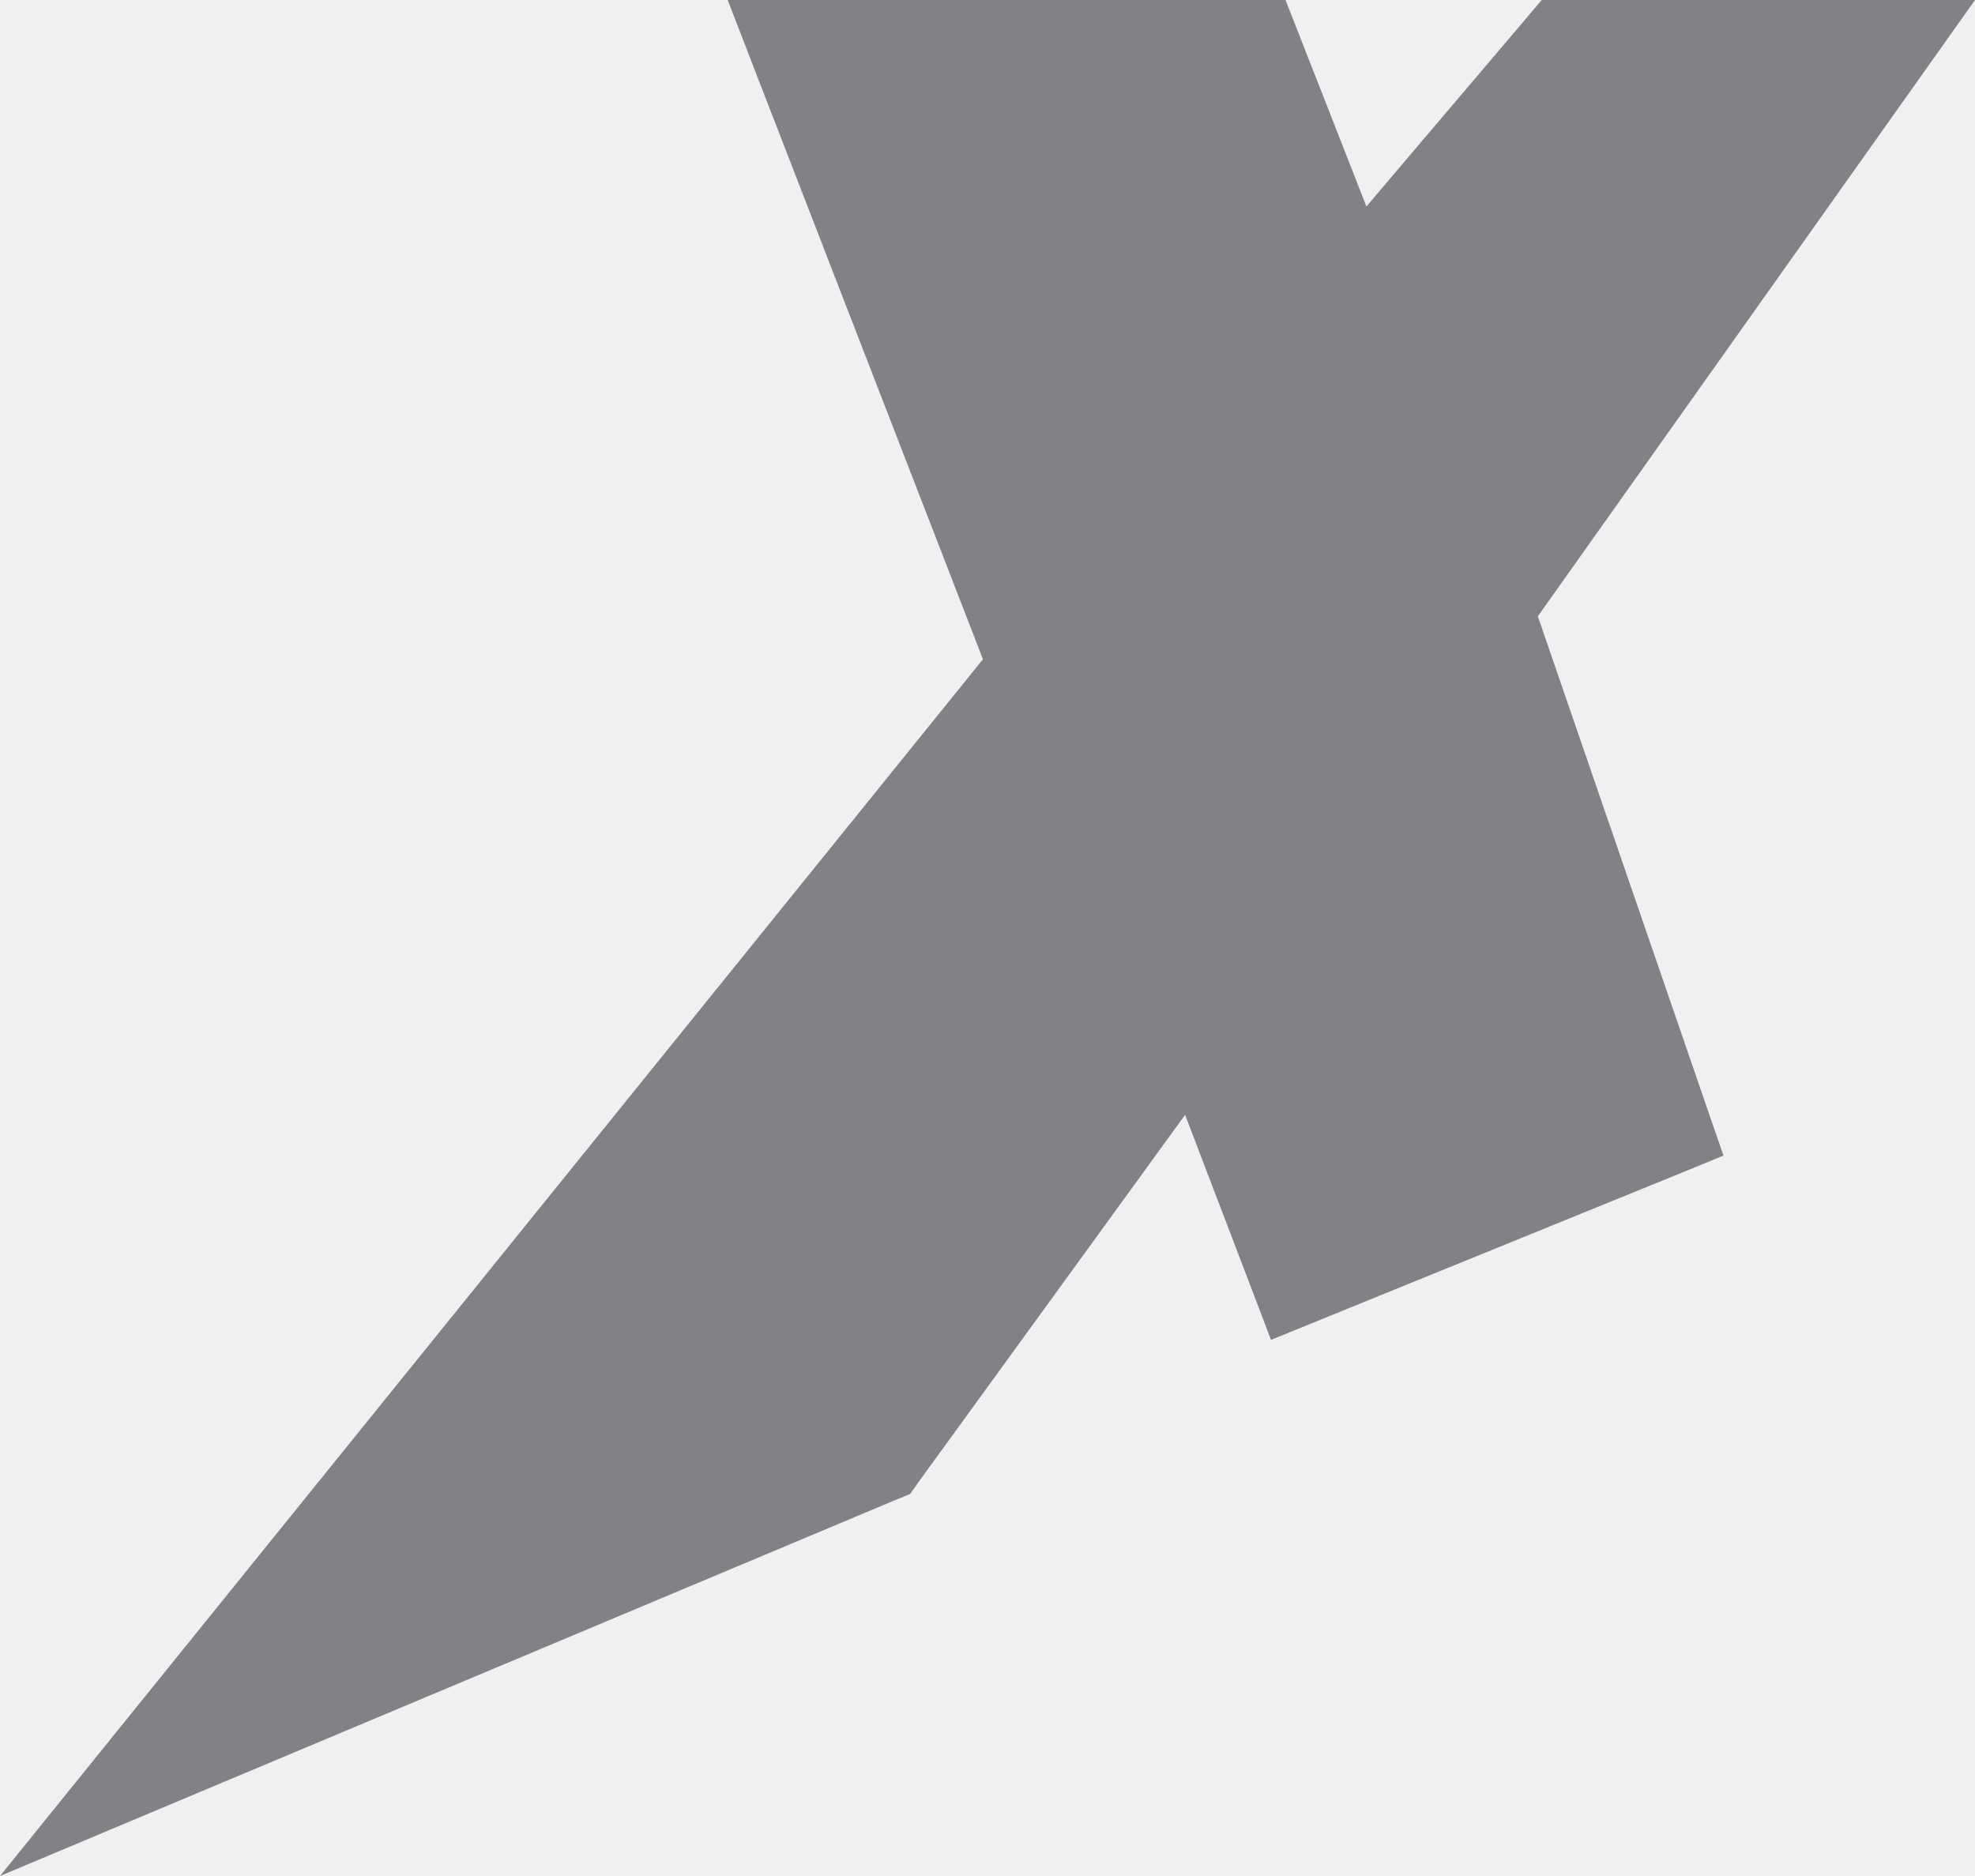
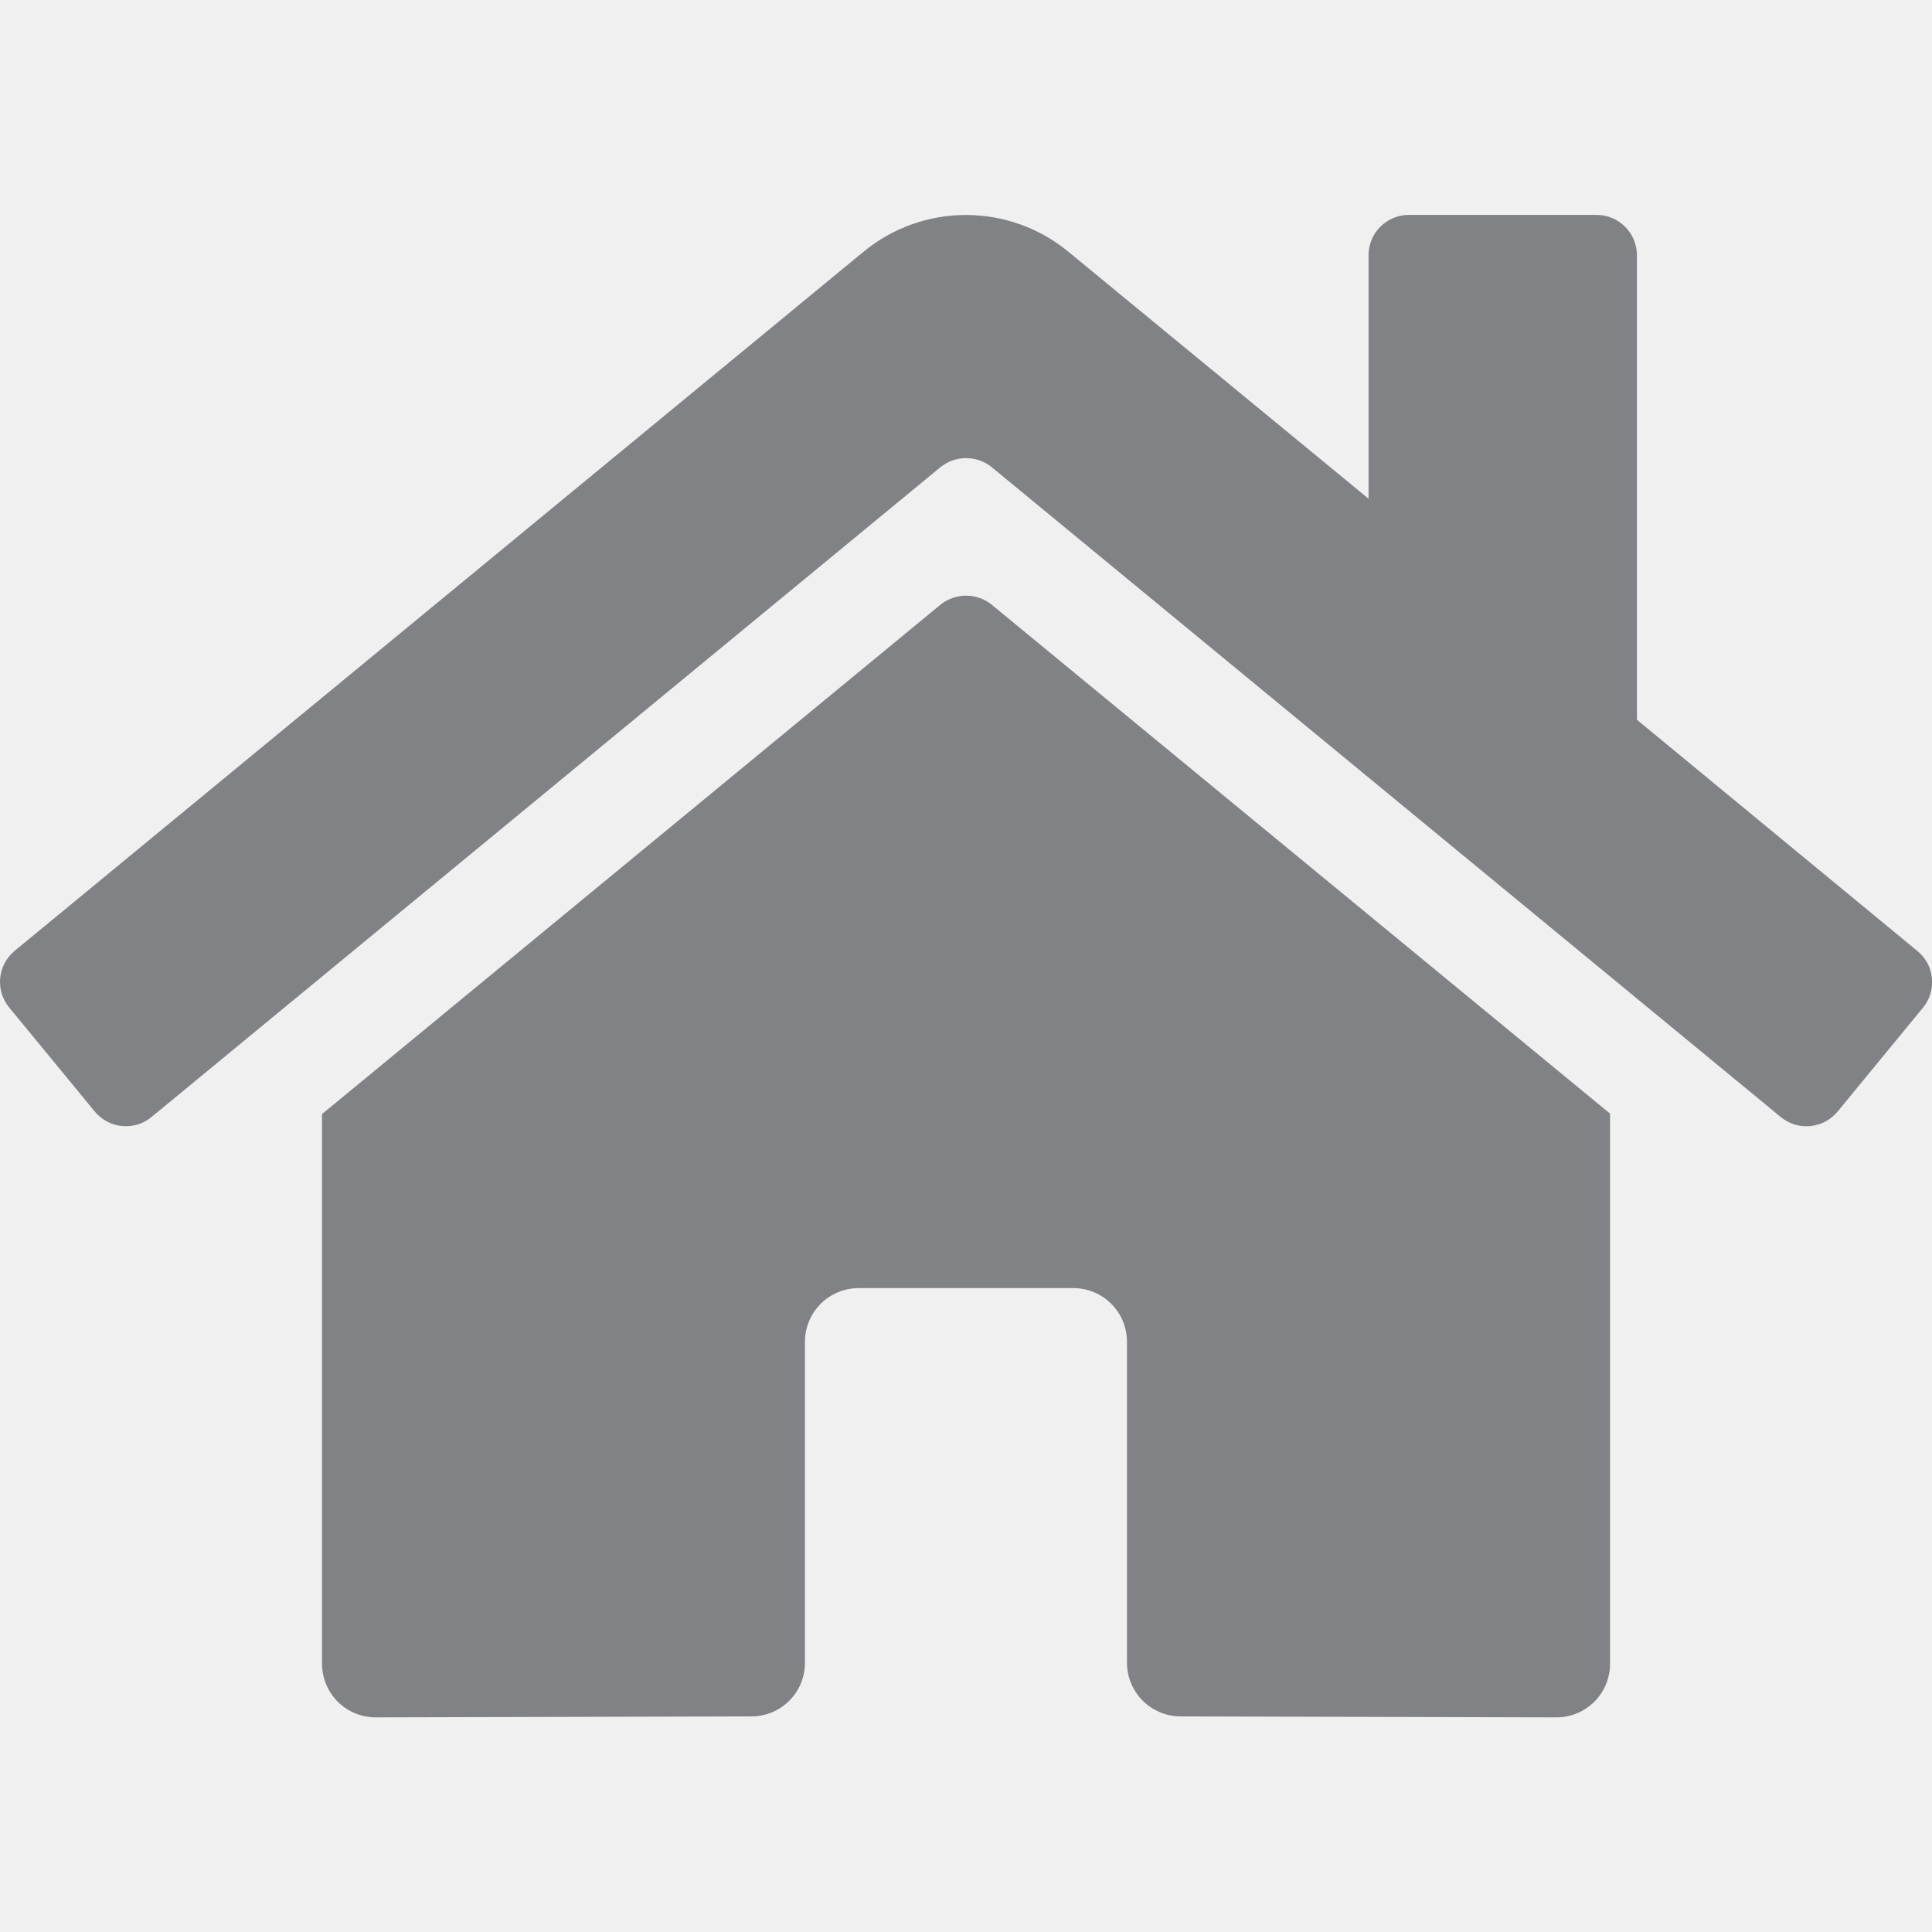
- <svg xmlns="http://www.w3.org/2000/svg" width="20" height="19" viewBox="0 0 20 19" fill="none">
-   <g clip-path="url(#clip0_696_137)">
-     <path d="M19.335 0.938L15.573 6.242L17.269 11.171L17.453 11.704L16.935 11.916L13.424 13.345L12.871 13.57L12.657 13.008L12.001 11.291L9.312 14.996L9.216 15.131L9.065 15.193L2.156 18.094L0 19L1.477 17.172L9.954 6.677L7.682 0.81L7.369 0H13.018L13.165 0.375L13.837 2.091L15.437 0.207L15.612 0H20L19.335 0.938Z" fill="#808285" />
+ <svg xmlns="http://www.w3.org/2000/svg" width="22" height="22" viewBox="0 0 22 22" fill="none">
+   <g clip-path="url(#clip0_7050_6849)">
+     <path d="M10.709 6.886L3.667 12.686V18.945C3.667 19.107 3.732 19.263 3.846 19.378C3.961 19.492 4.116 19.556 4.278 19.556L8.558 19.545C8.72 19.545 8.875 19.48 8.989 19.365C9.103 19.251 9.166 19.096 9.166 18.934V15.279C9.166 15.117 9.231 14.961 9.345 14.847C9.46 14.732 9.616 14.668 9.778 14.668H12.222C12.384 14.668 12.54 14.732 12.654 14.847C12.769 14.961 12.833 15.117 12.833 15.279V18.932C12.833 19.012 12.848 19.092 12.879 19.166C12.91 19.24 12.955 19.308 13.011 19.365C13.068 19.422 13.136 19.467 13.21 19.498C13.284 19.529 13.364 19.545 13.444 19.545L17.723 19.556C17.885 19.556 18.04 19.492 18.155 19.378C18.27 19.263 18.334 19.107 18.334 18.945V12.681L11.293 6.886C11.211 6.819 11.108 6.783 11.001 6.783C10.895 6.783 10.792 6.819 10.709 6.886ZM21.832 10.828L18.64 8.196V2.906C18.64 2.784 18.591 2.667 18.505 2.582C18.419 2.496 18.303 2.447 18.181 2.447H16.042C15.921 2.447 15.804 2.496 15.718 2.582C15.632 2.667 15.584 2.784 15.584 2.906V5.679L12.164 2.865C11.836 2.595 11.424 2.448 10.999 2.448C10.574 2.448 10.163 2.595 9.835 2.865L0.166 10.828C0.12 10.866 0.082 10.913 0.053 10.967C0.025 11.02 0.008 11.078 0.002 11.138C-0.004 11.198 0.003 11.258 0.02 11.316C0.038 11.373 0.067 11.427 0.105 11.473L1.079 12.657C1.117 12.704 1.165 12.742 1.218 12.771C1.271 12.799 1.329 12.817 1.389 12.822C1.449 12.828 1.51 12.822 1.567 12.805C1.625 12.787 1.679 12.758 1.725 12.72L10.709 5.32C10.792 5.253 10.895 5.217 11.001 5.217C11.108 5.217 11.211 5.253 11.293 5.32L20.278 12.72C20.324 12.758 20.378 12.787 20.435 12.805C20.493 12.822 20.553 12.829 20.613 12.823C20.673 12.817 20.732 12.8 20.785 12.772C20.838 12.743 20.885 12.705 20.924 12.659L21.897 11.475C21.936 11.428 21.965 11.374 21.982 11.316C22 11.258 22.005 11.198 21.999 11.138C21.993 11.078 21.976 11.019 21.947 10.966C21.918 10.913 21.879 10.866 21.832 10.828Z" fill="#808285" />
  </g>
  <defs>
-     <clipPath id="clip0_696_137">
-       <rect width="20" height="19" fill="white" />
+     <clipPath id="clip0_7050_6849">
+       <rect width="22" height="22" fill="white" />
    </clipPath>
  </defs>
</svg>
